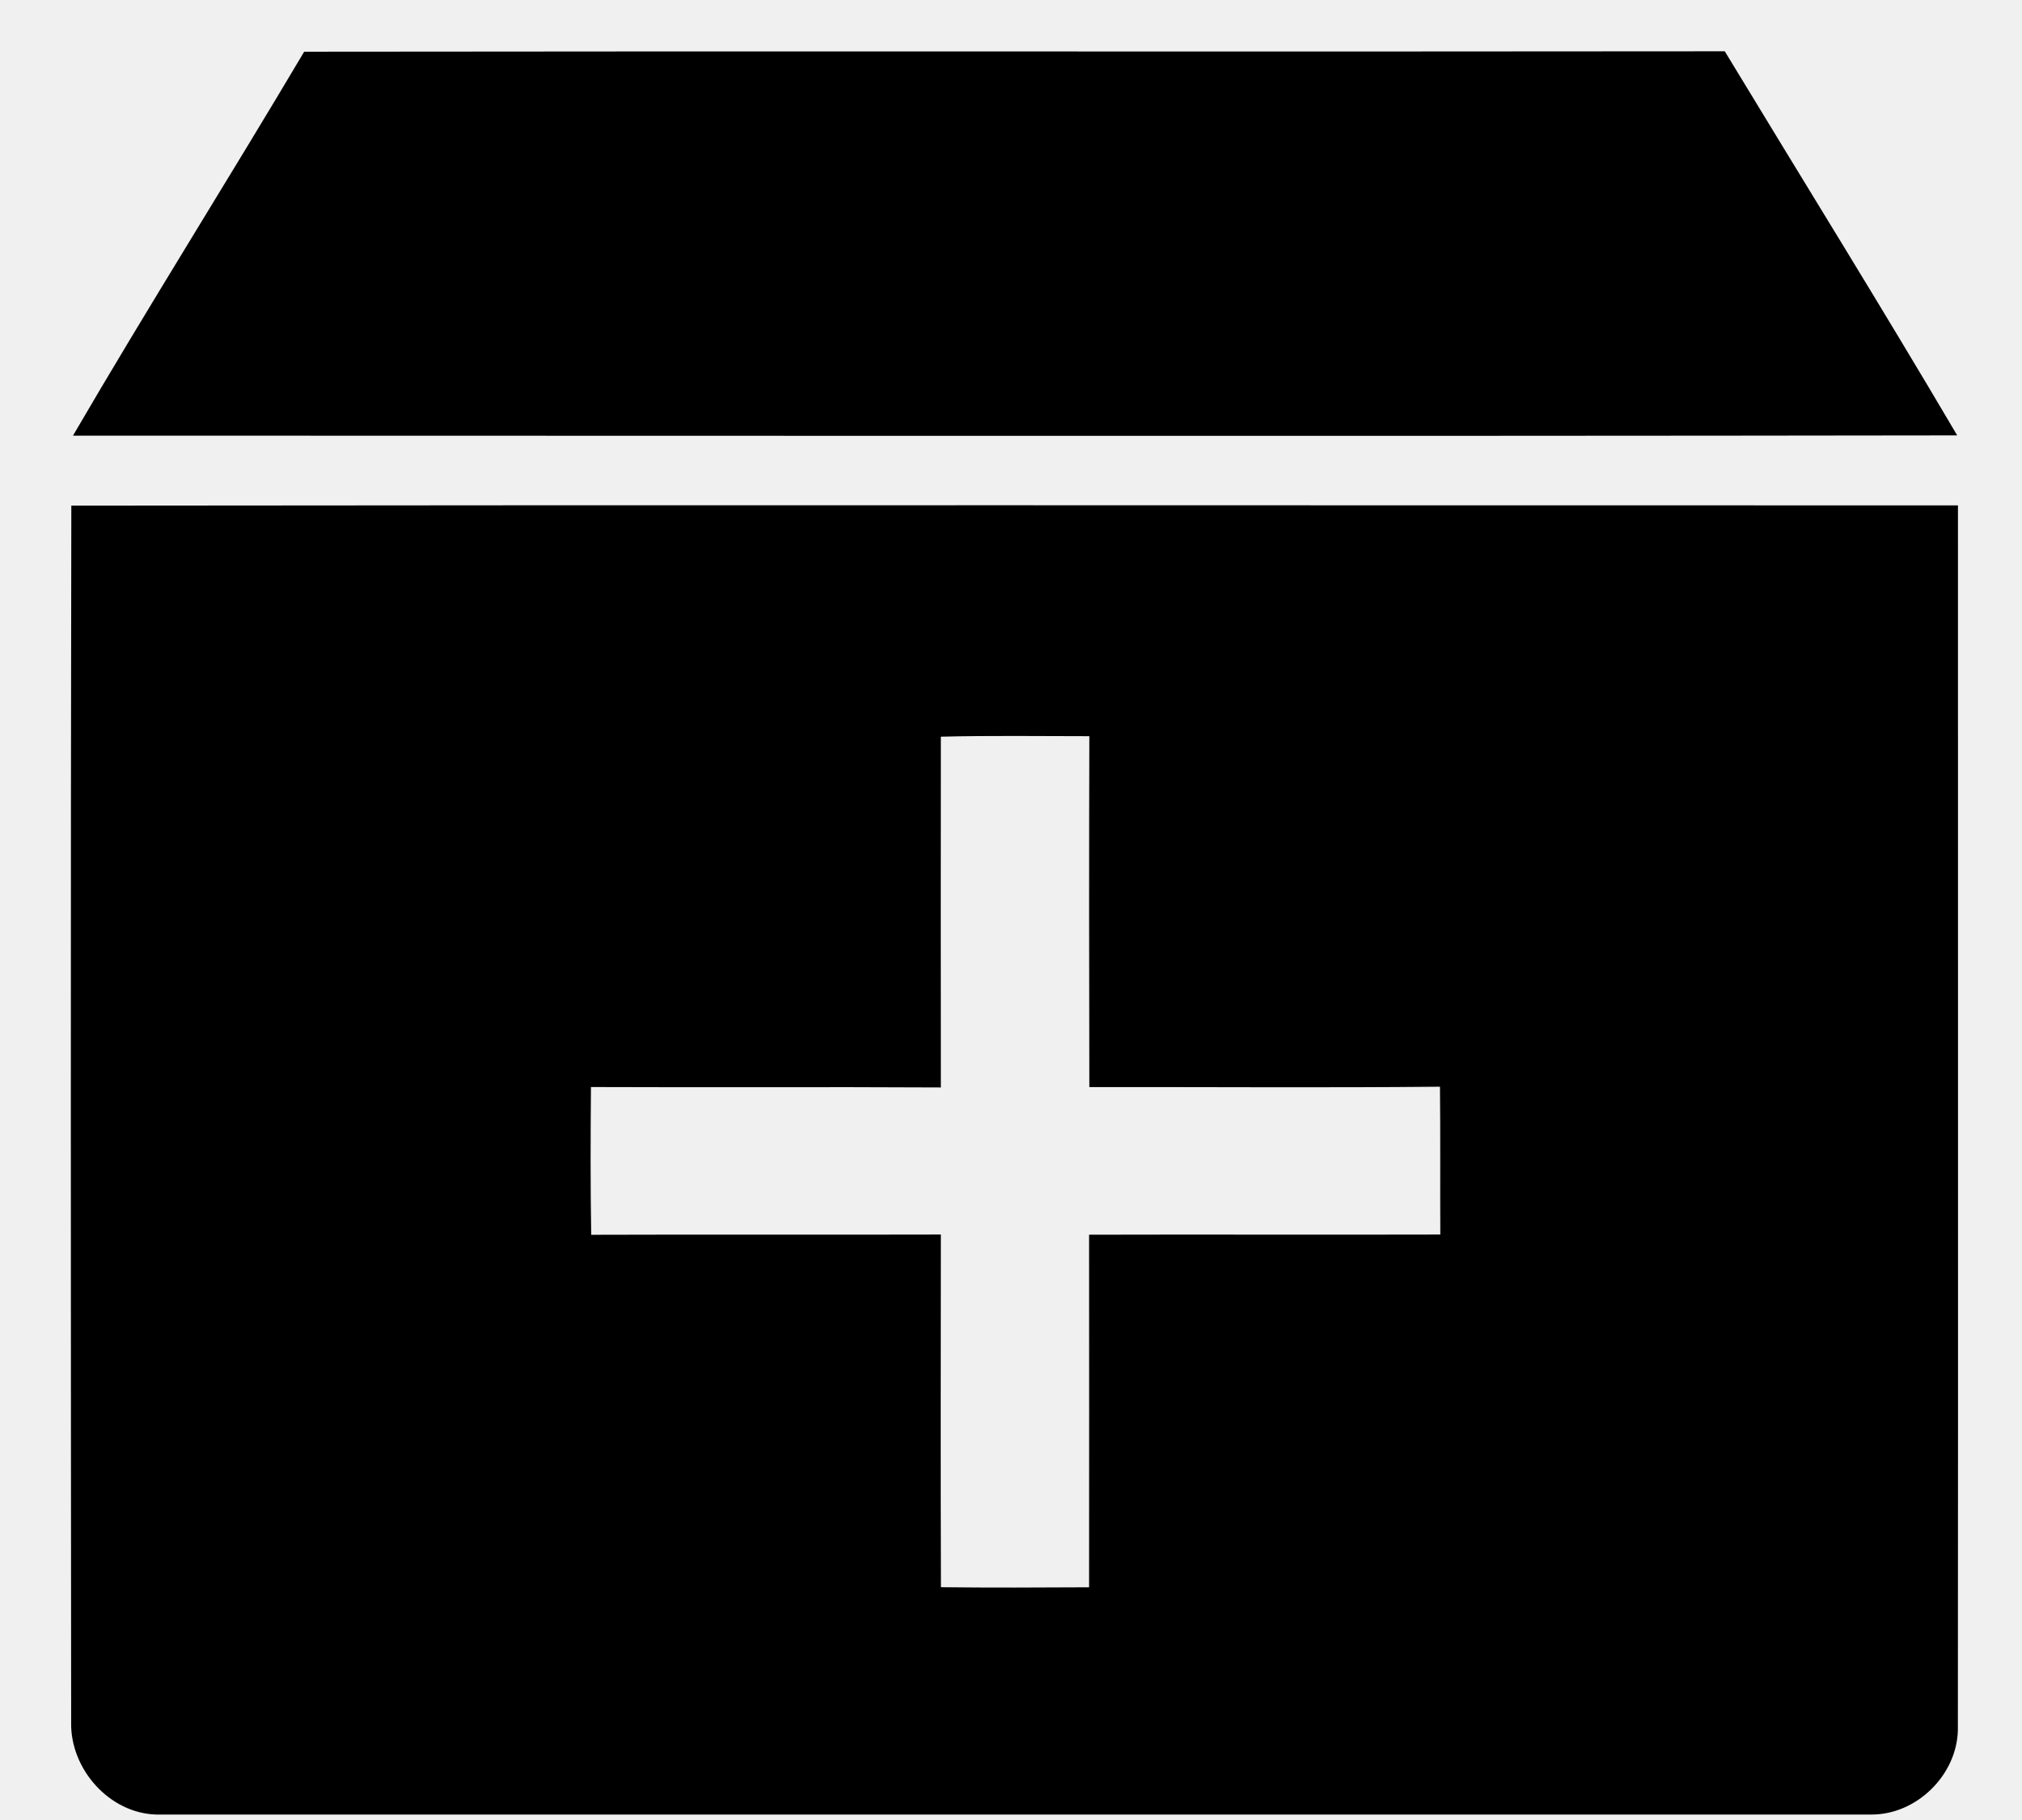
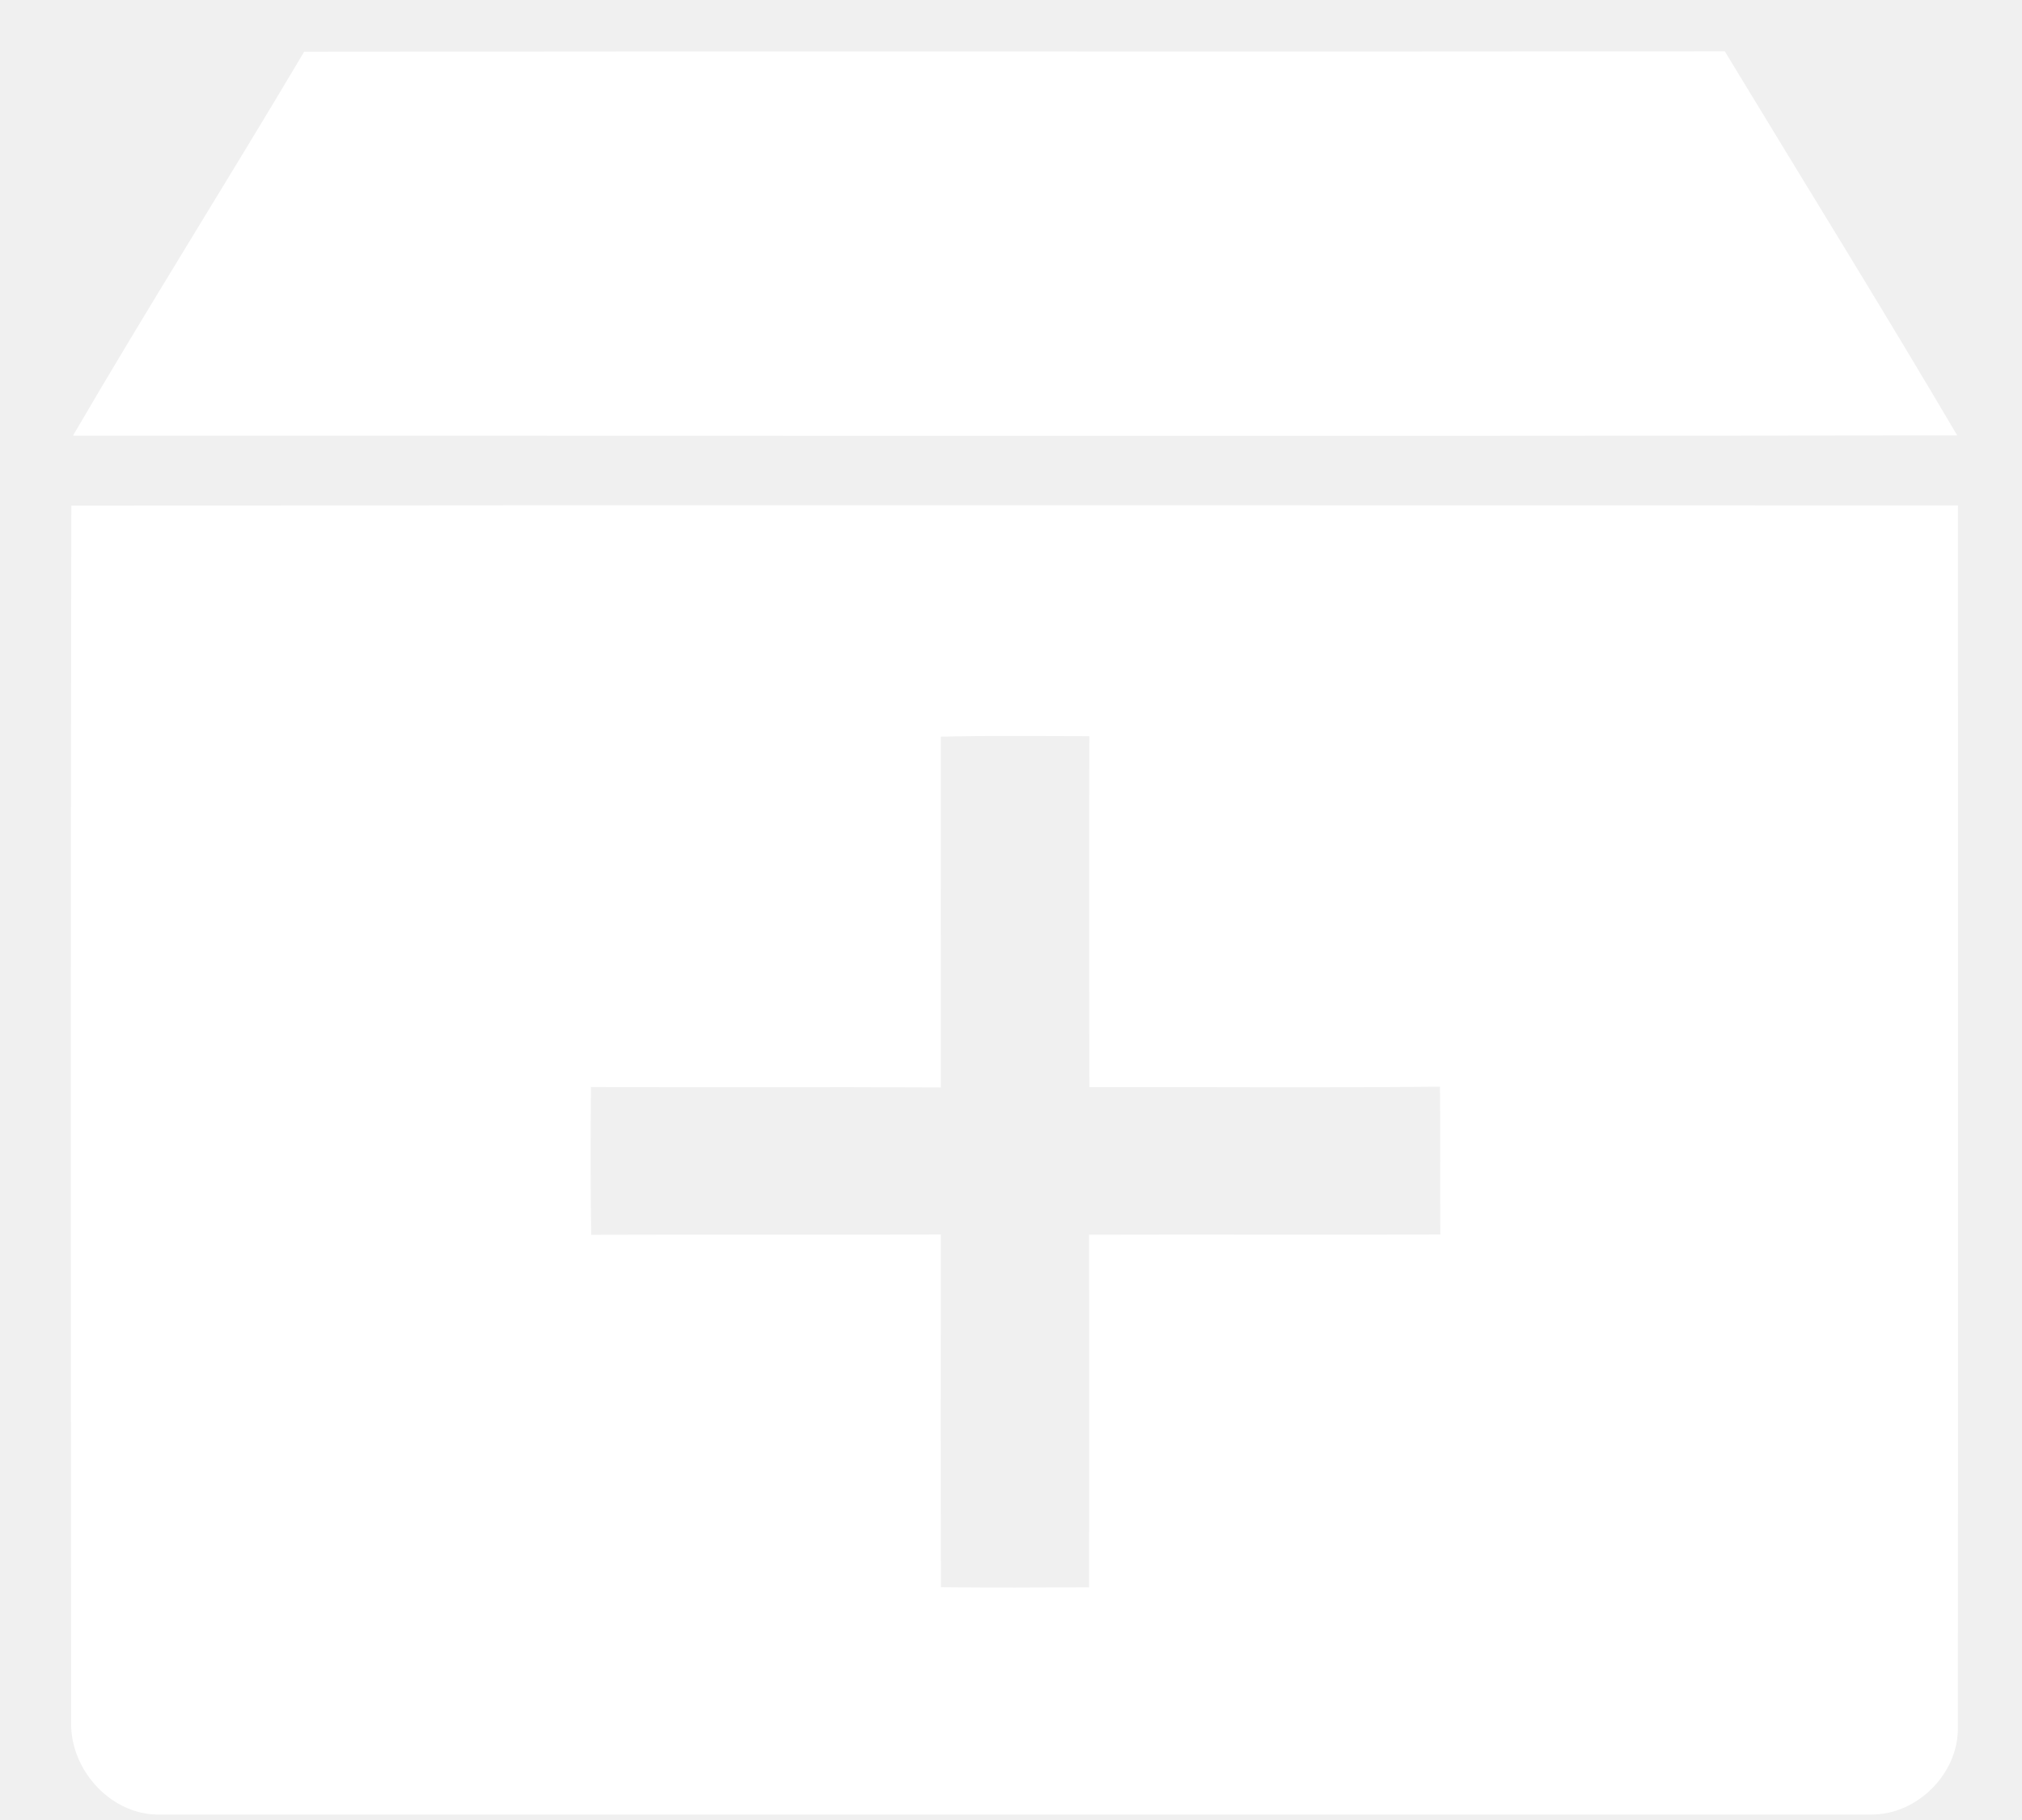
<svg xmlns="http://www.w3.org/2000/svg" width="20" height="18" viewBox="0 0 24 22" fill="none">
-   <path d="M3.455 0.625C9.179 0.617 14.904 0.627 20.629 0.62C21.566 2.167 22.521 3.704 23.439 5.263C15.846 5.274 8.253 5.266 0.66 5.266C1.569 3.707 2.534 2.178 3.455 0.625Z" fill="currentColor" />
-   <path d="M0.64 6.112C8.242 6.103 15.846 6.11 23.448 6.109C23.447 11.042 23.451 15.976 23.447 20.909C23.438 21.454 22.95 21.935 22.404 21.934C15.492 21.934 8.579 21.934 1.666 21.934C1.097 21.918 0.625 21.381 0.638 20.818C0.634 15.915 0.631 11.013 0.64 6.112ZM11.152 8.905C11.151 10.318 11.15 11.732 11.152 13.145C9.742 13.137 8.331 13.146 6.922 13.14C6.917 13.736 6.915 14.331 6.925 14.926C8.333 14.921 9.743 14.927 11.152 14.923C11.151 16.344 11.148 17.765 11.153 19.186C11.75 19.193 12.346 19.19 12.944 19.187C12.946 17.766 12.944 16.346 12.944 14.925C14.359 14.921 15.774 14.927 17.19 14.923C17.187 14.328 17.192 13.732 17.186 13.136C15.773 13.15 14.36 13.138 12.947 13.141C12.944 11.727 12.943 10.313 12.947 8.899C12.348 8.899 11.749 8.89 11.152 8.905Z" fill="currentColor" />
+   <path d="M3.455 0.625C9.179 0.617 14.904 0.627 20.629 0.62C21.566 2.167 22.521 3.704 23.439 5.263C15.846 5.274 8.253 5.266 0.66 5.266C1.569 3.707 2.534 2.178 3.455 0.625Z" fill="#fff" />
+   <path d="M0.64 6.112C8.242 6.103 15.846 6.11 23.448 6.109C23.447 11.042 23.451 15.976 23.447 20.909C23.438 21.454 22.95 21.935 22.404 21.934C15.492 21.934 8.579 21.934 1.666 21.934C1.097 21.918 0.625 21.381 0.638 20.818C0.634 15.915 0.631 11.013 0.64 6.112ZM11.152 8.905C11.151 10.318 11.15 11.732 11.152 13.145C9.742 13.137 8.331 13.146 6.922 13.14C6.917 13.736 6.915 14.331 6.925 14.926C8.333 14.921 9.743 14.927 11.152 14.923C11.151 16.344 11.148 17.765 11.153 19.186C11.75 19.193 12.346 19.19 12.944 19.187C12.946 17.766 12.944 16.346 12.944 14.925C14.359 14.921 15.774 14.927 17.19 14.923C17.187 14.328 17.192 13.732 17.186 13.136C15.773 13.15 14.36 13.138 12.947 13.141C12.944 11.727 12.943 10.313 12.947 8.899C12.348 8.899 11.749 8.89 11.152 8.905Z" fill="#fff" />
</svg>
